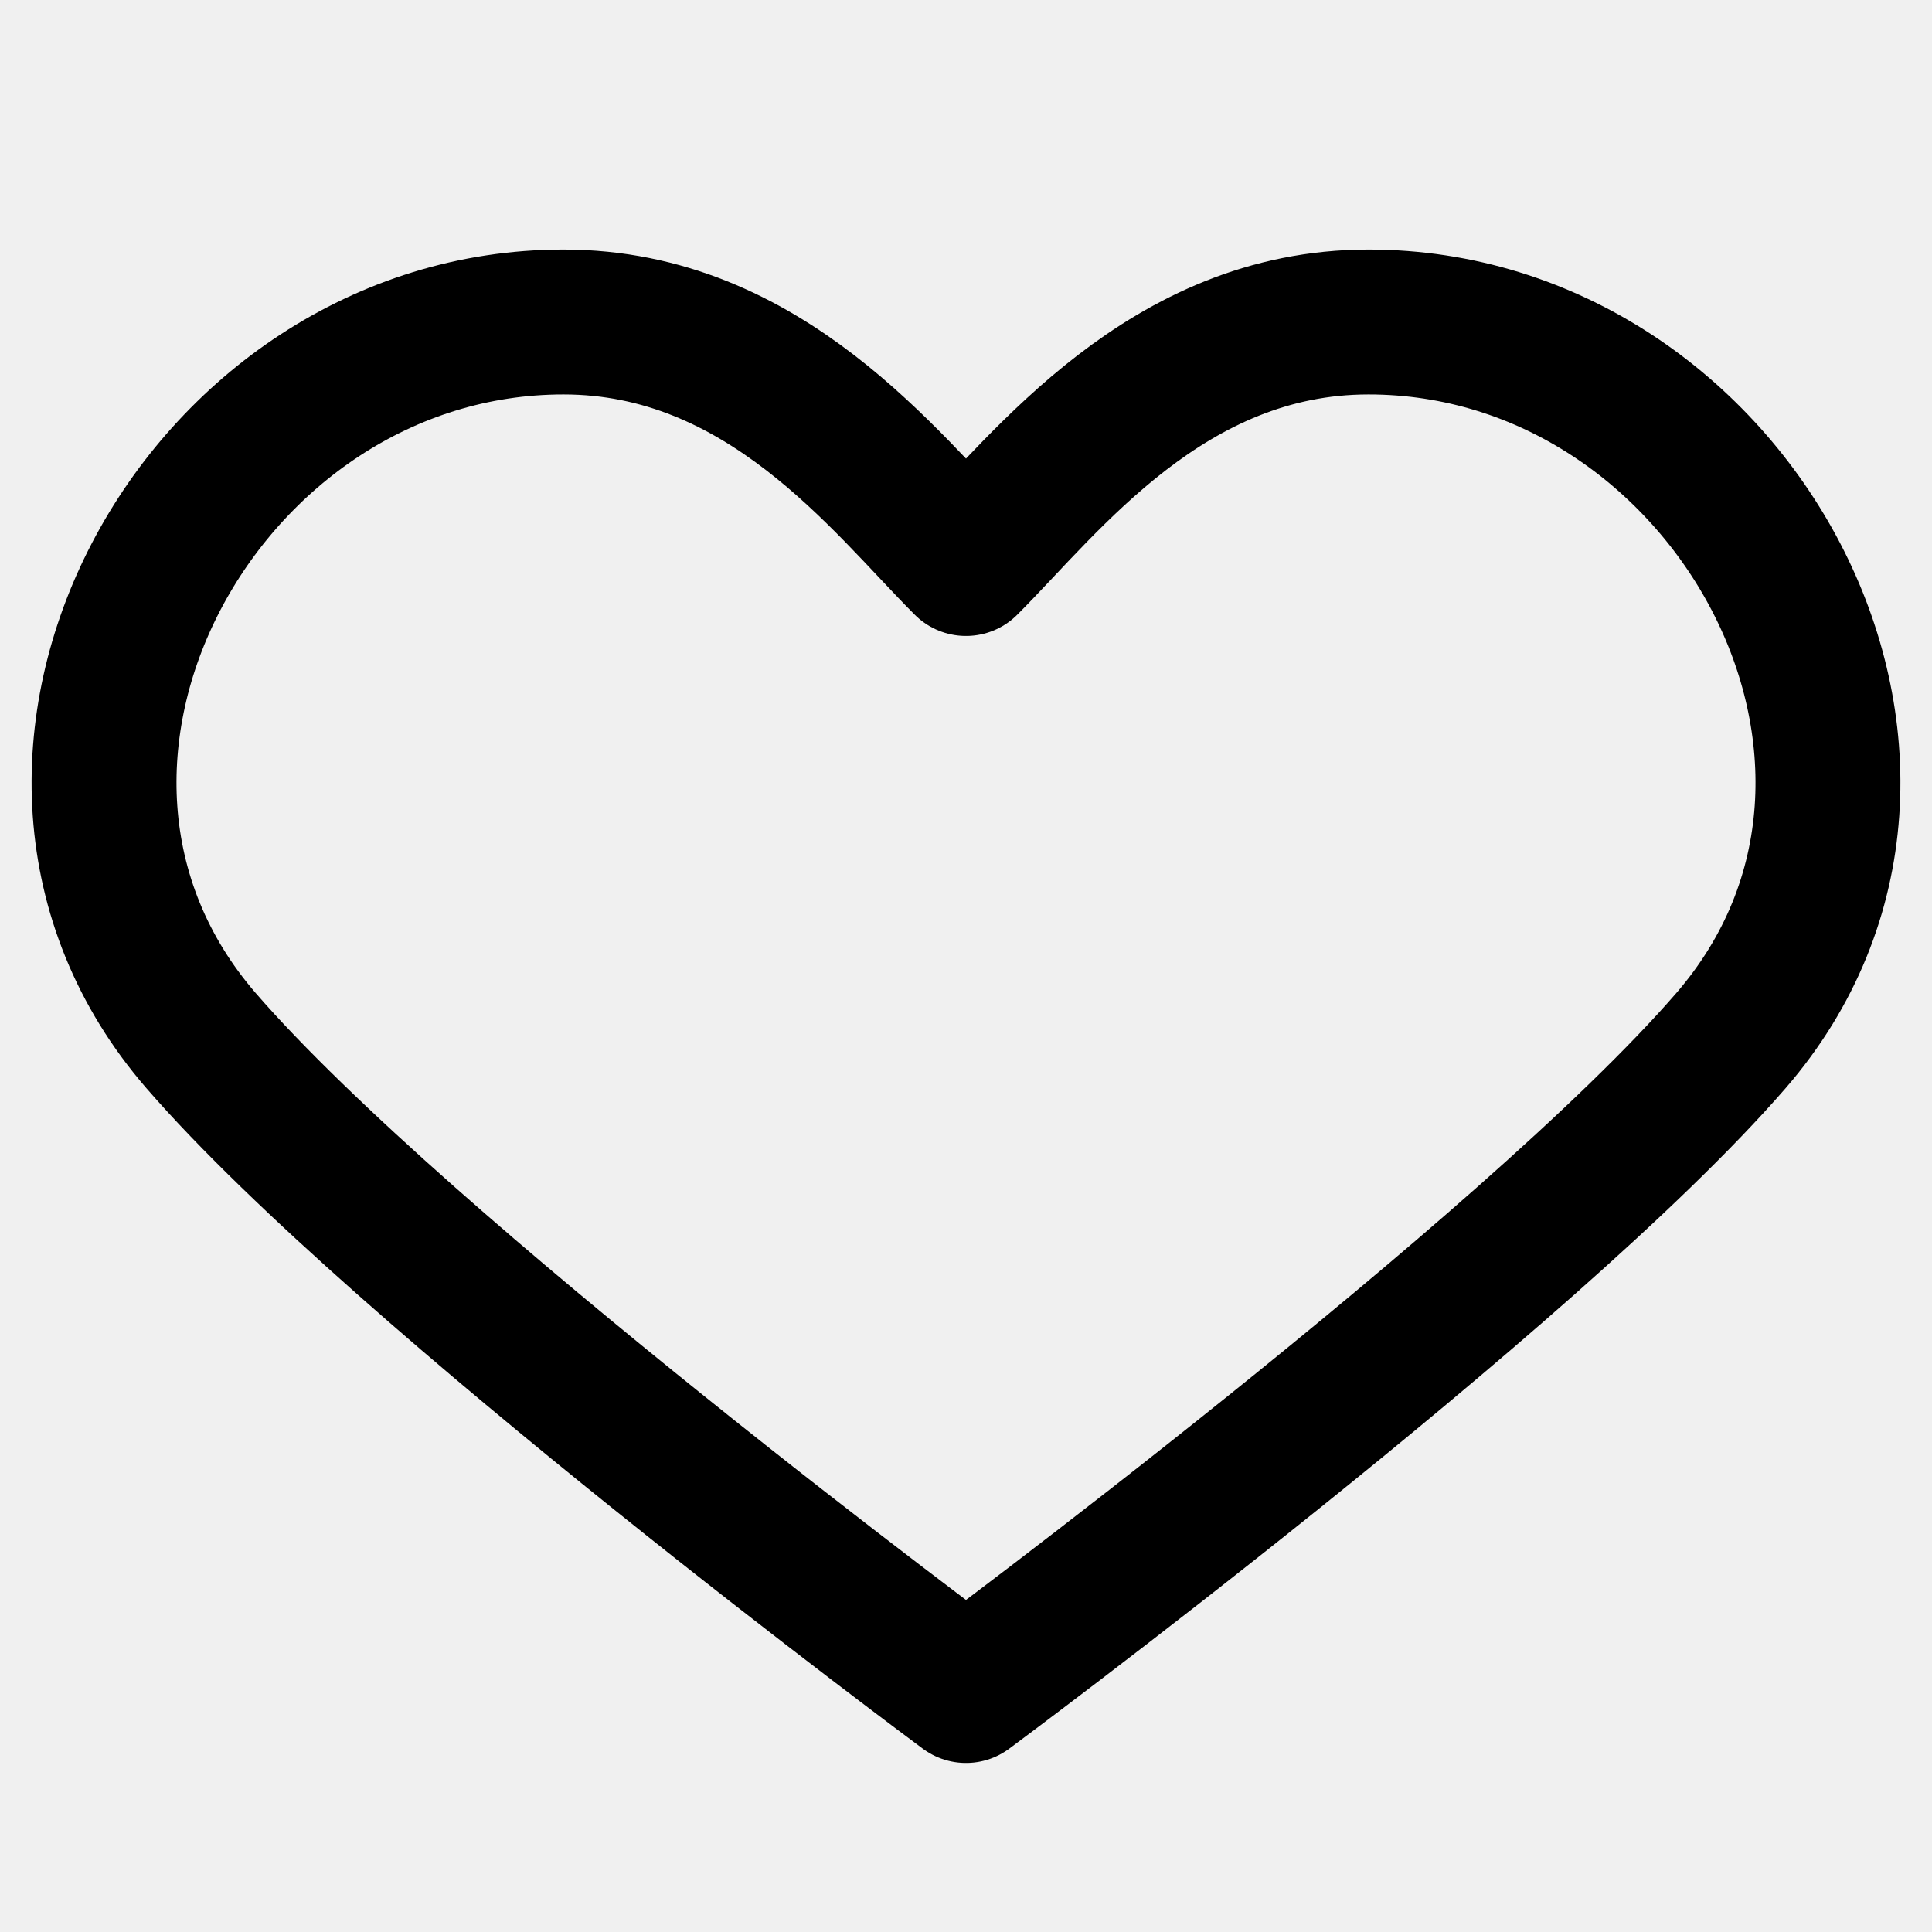
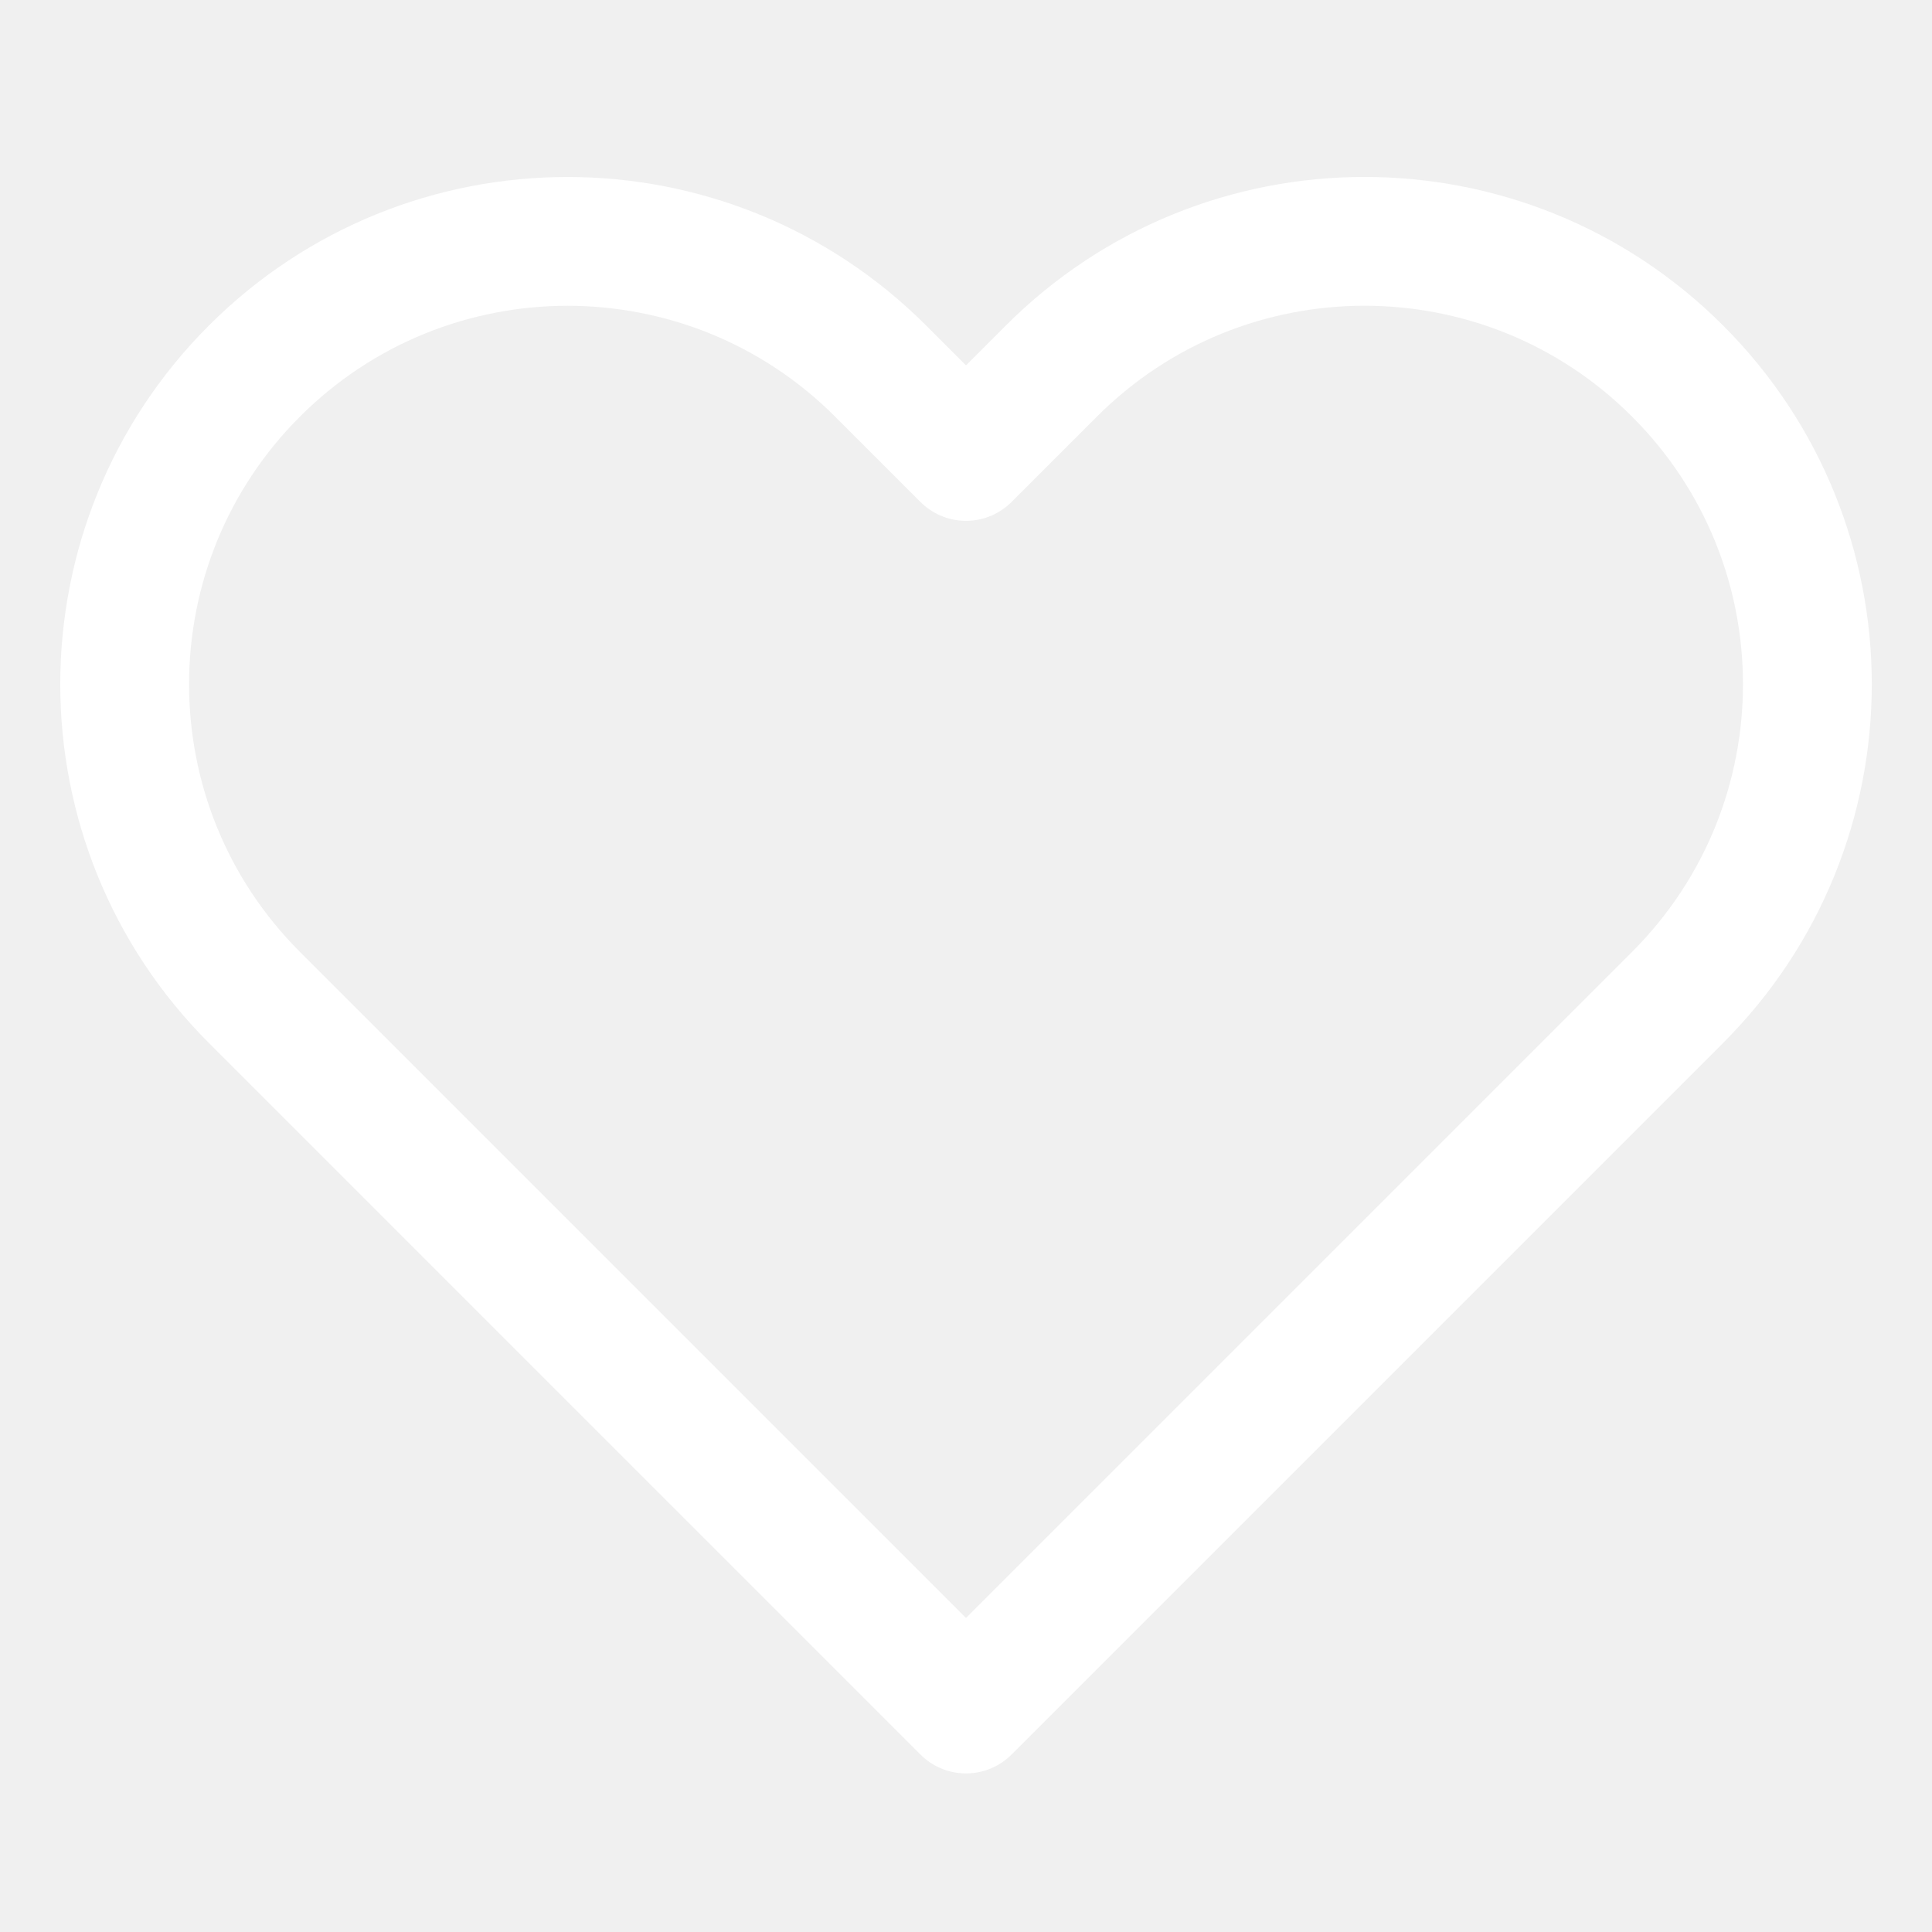
<svg xmlns="http://www.w3.org/2000/svg" width="24" height="24" viewBox="0 0 24 24" fill="none">
-   <path d="M12 21s-7-5.185-9.5-8.07c-3-3.462 0-8.93 4.5-8.93 2.5 0 4 2 5 3 1-1 2.5-3 5-3 4.5 0 7.5 5.468 4.5 8.93C19 15.815 12 21 12 21z" stroke="currentColor" stroke-width="1.8" stroke-linecap="round" stroke-linejoin="round" />
+   <path d="M20.84 4.61a5.5 5.5 0 0 0-7.78 0L12 5.67l-1.06-1.06a5.501 5.501 0 0 0-7.78 7.78l1.06 1.06L12 21.23l7.78-7.78 1.06-1.06a5.5 5.5 0 0 0 0-7.78z" stroke="white" stroke-width="1.6" stroke-linecap="round" stroke-linejoin="round" />
</svg>
